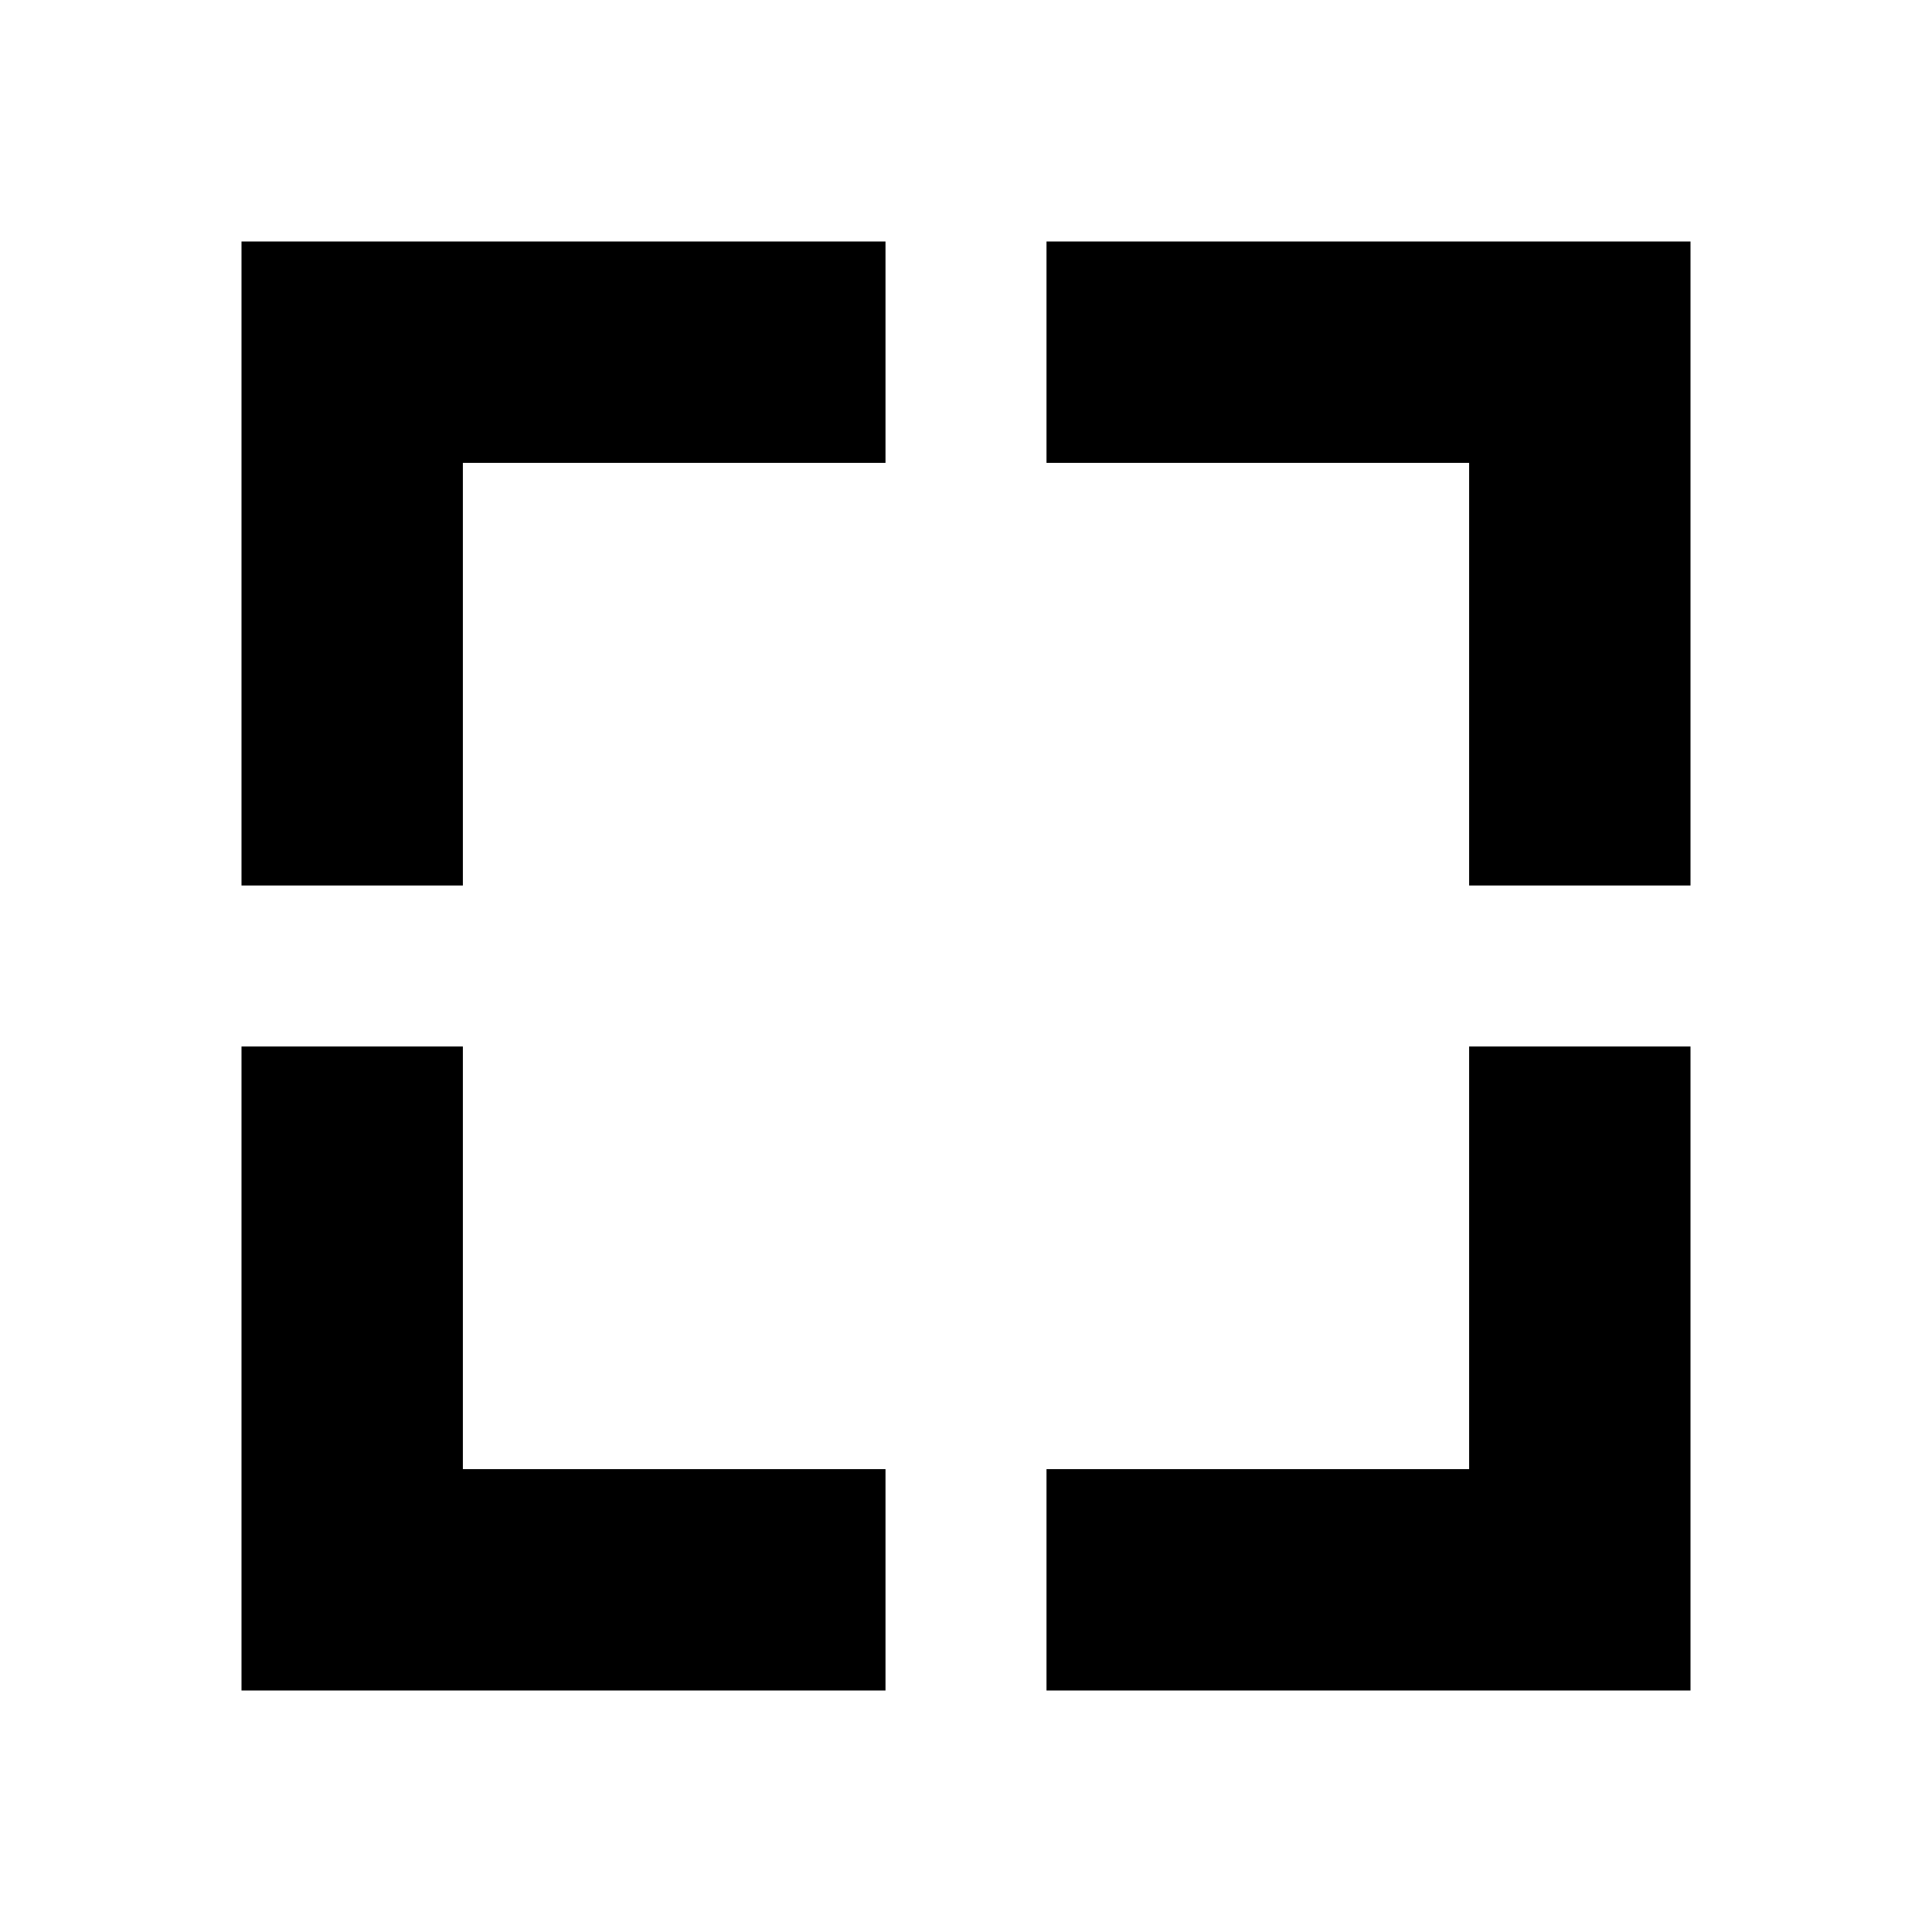
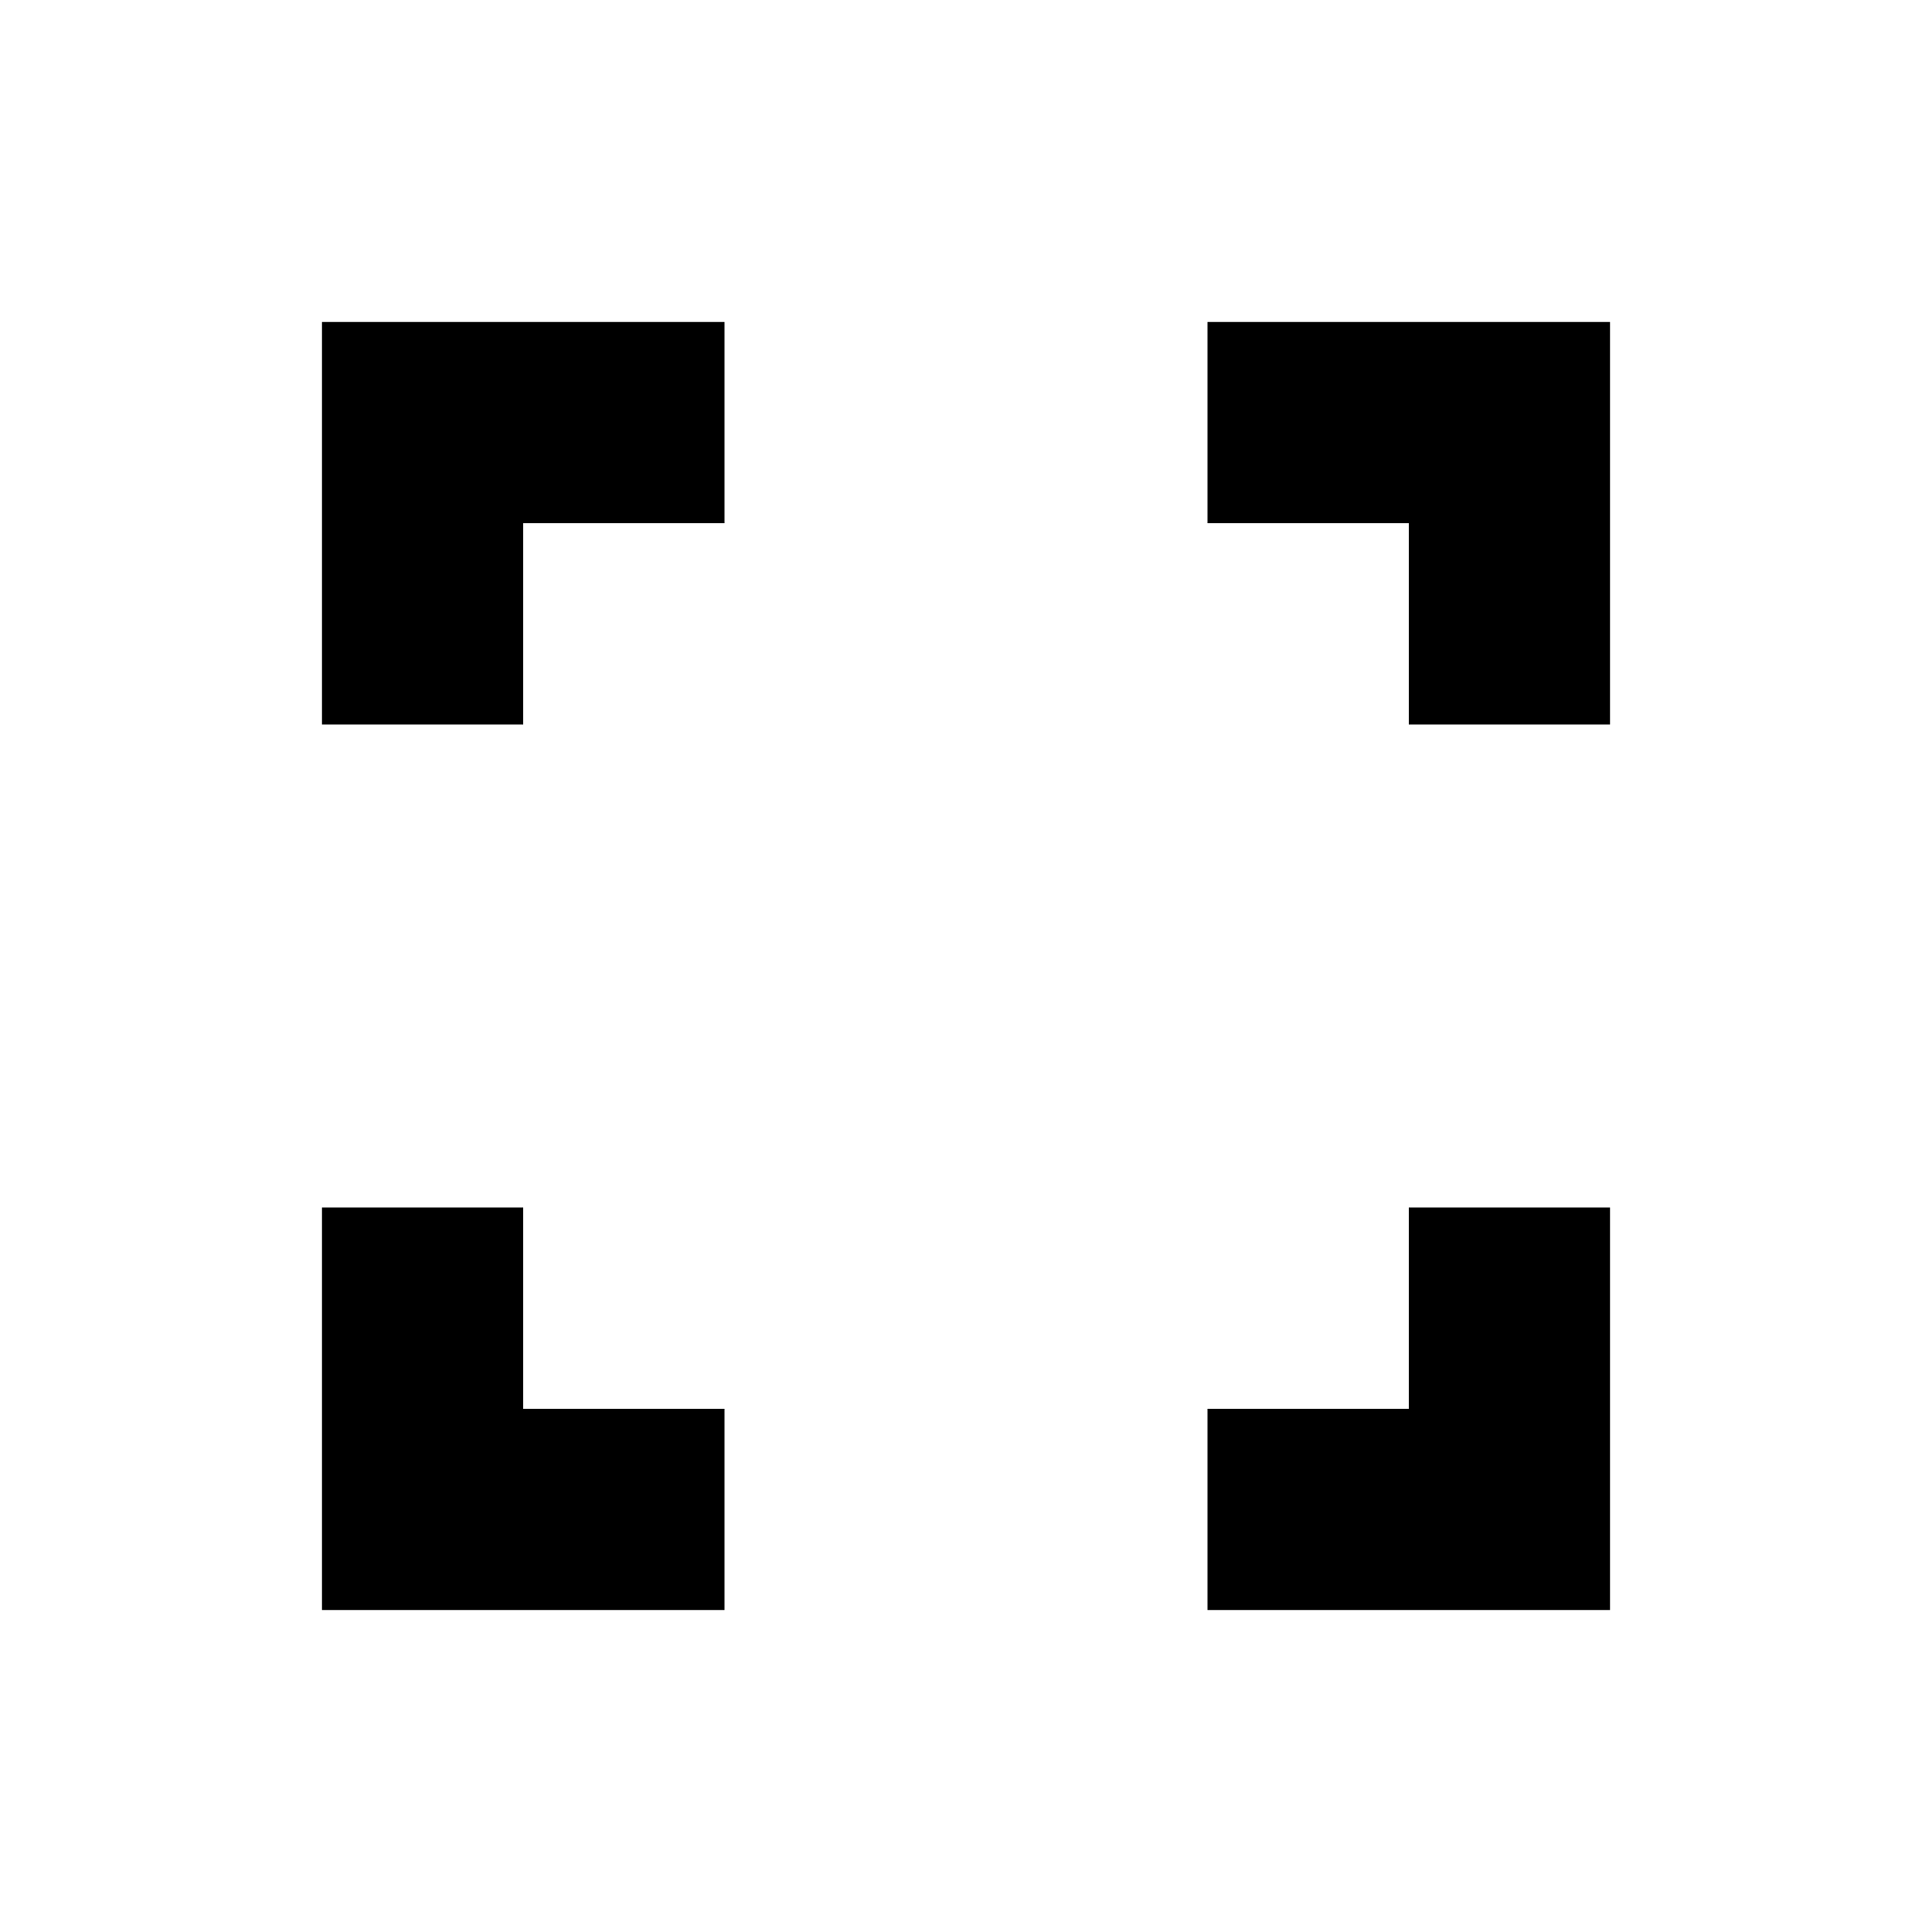
<svg xmlns="http://www.w3.org/2000/svg" width="24" height="24" viewBox="0 0 24 24" fill="currentColor" stroke="none" stroke-width="2.24" stroke-linecap="round" stroke-linejoin="round" fill-rule="evenodd" clip-rule="evenodd" aria-hidden="true">
-   <path d="M3 3h8v2.75H5.75V11H3zM13 3h8v8h-2.75V5.75H13zM3 13h2.75v5.25H11V21H3zM18.25 13H21v8h-8v-2.75h5.25z" />
+   <path d="M4 4h5v2.5H6.5V9H4zM15 4h5v5h-2.5V6.5H15zM4 15h2.5v2.5H9V20H4zM17.5 15H20v5h-5v-2.5h2.5z" />
</svg>
